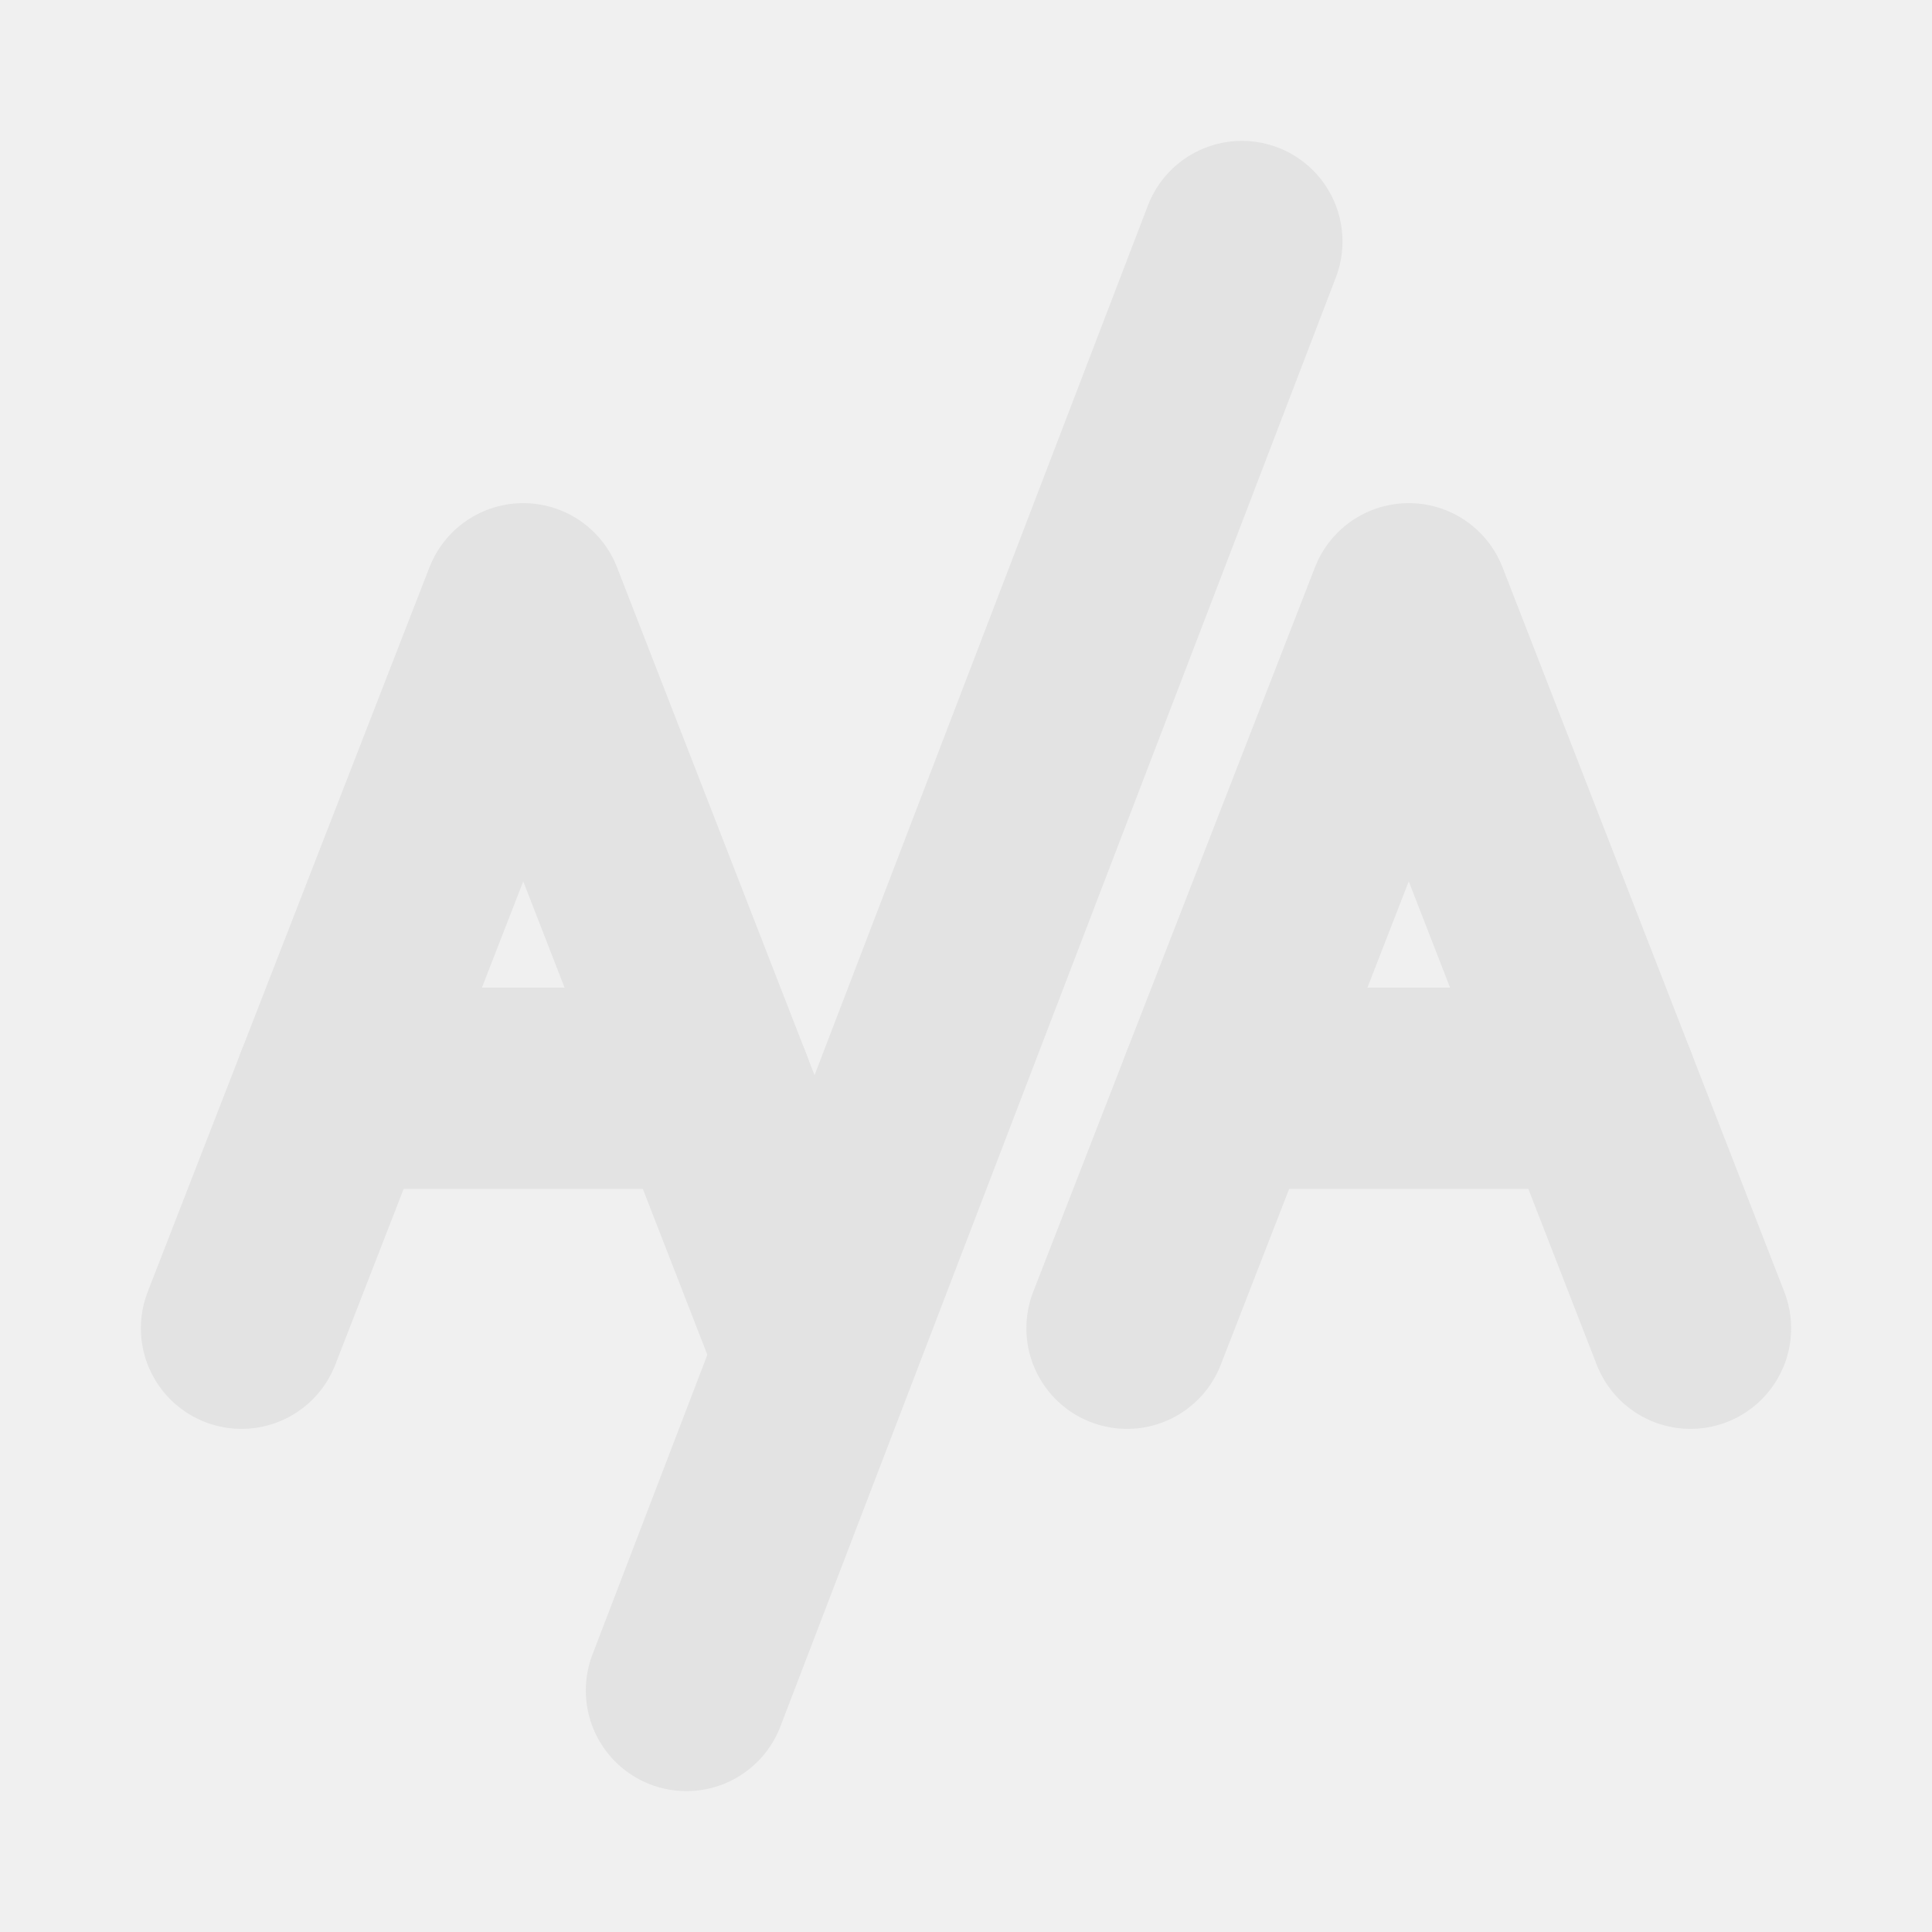
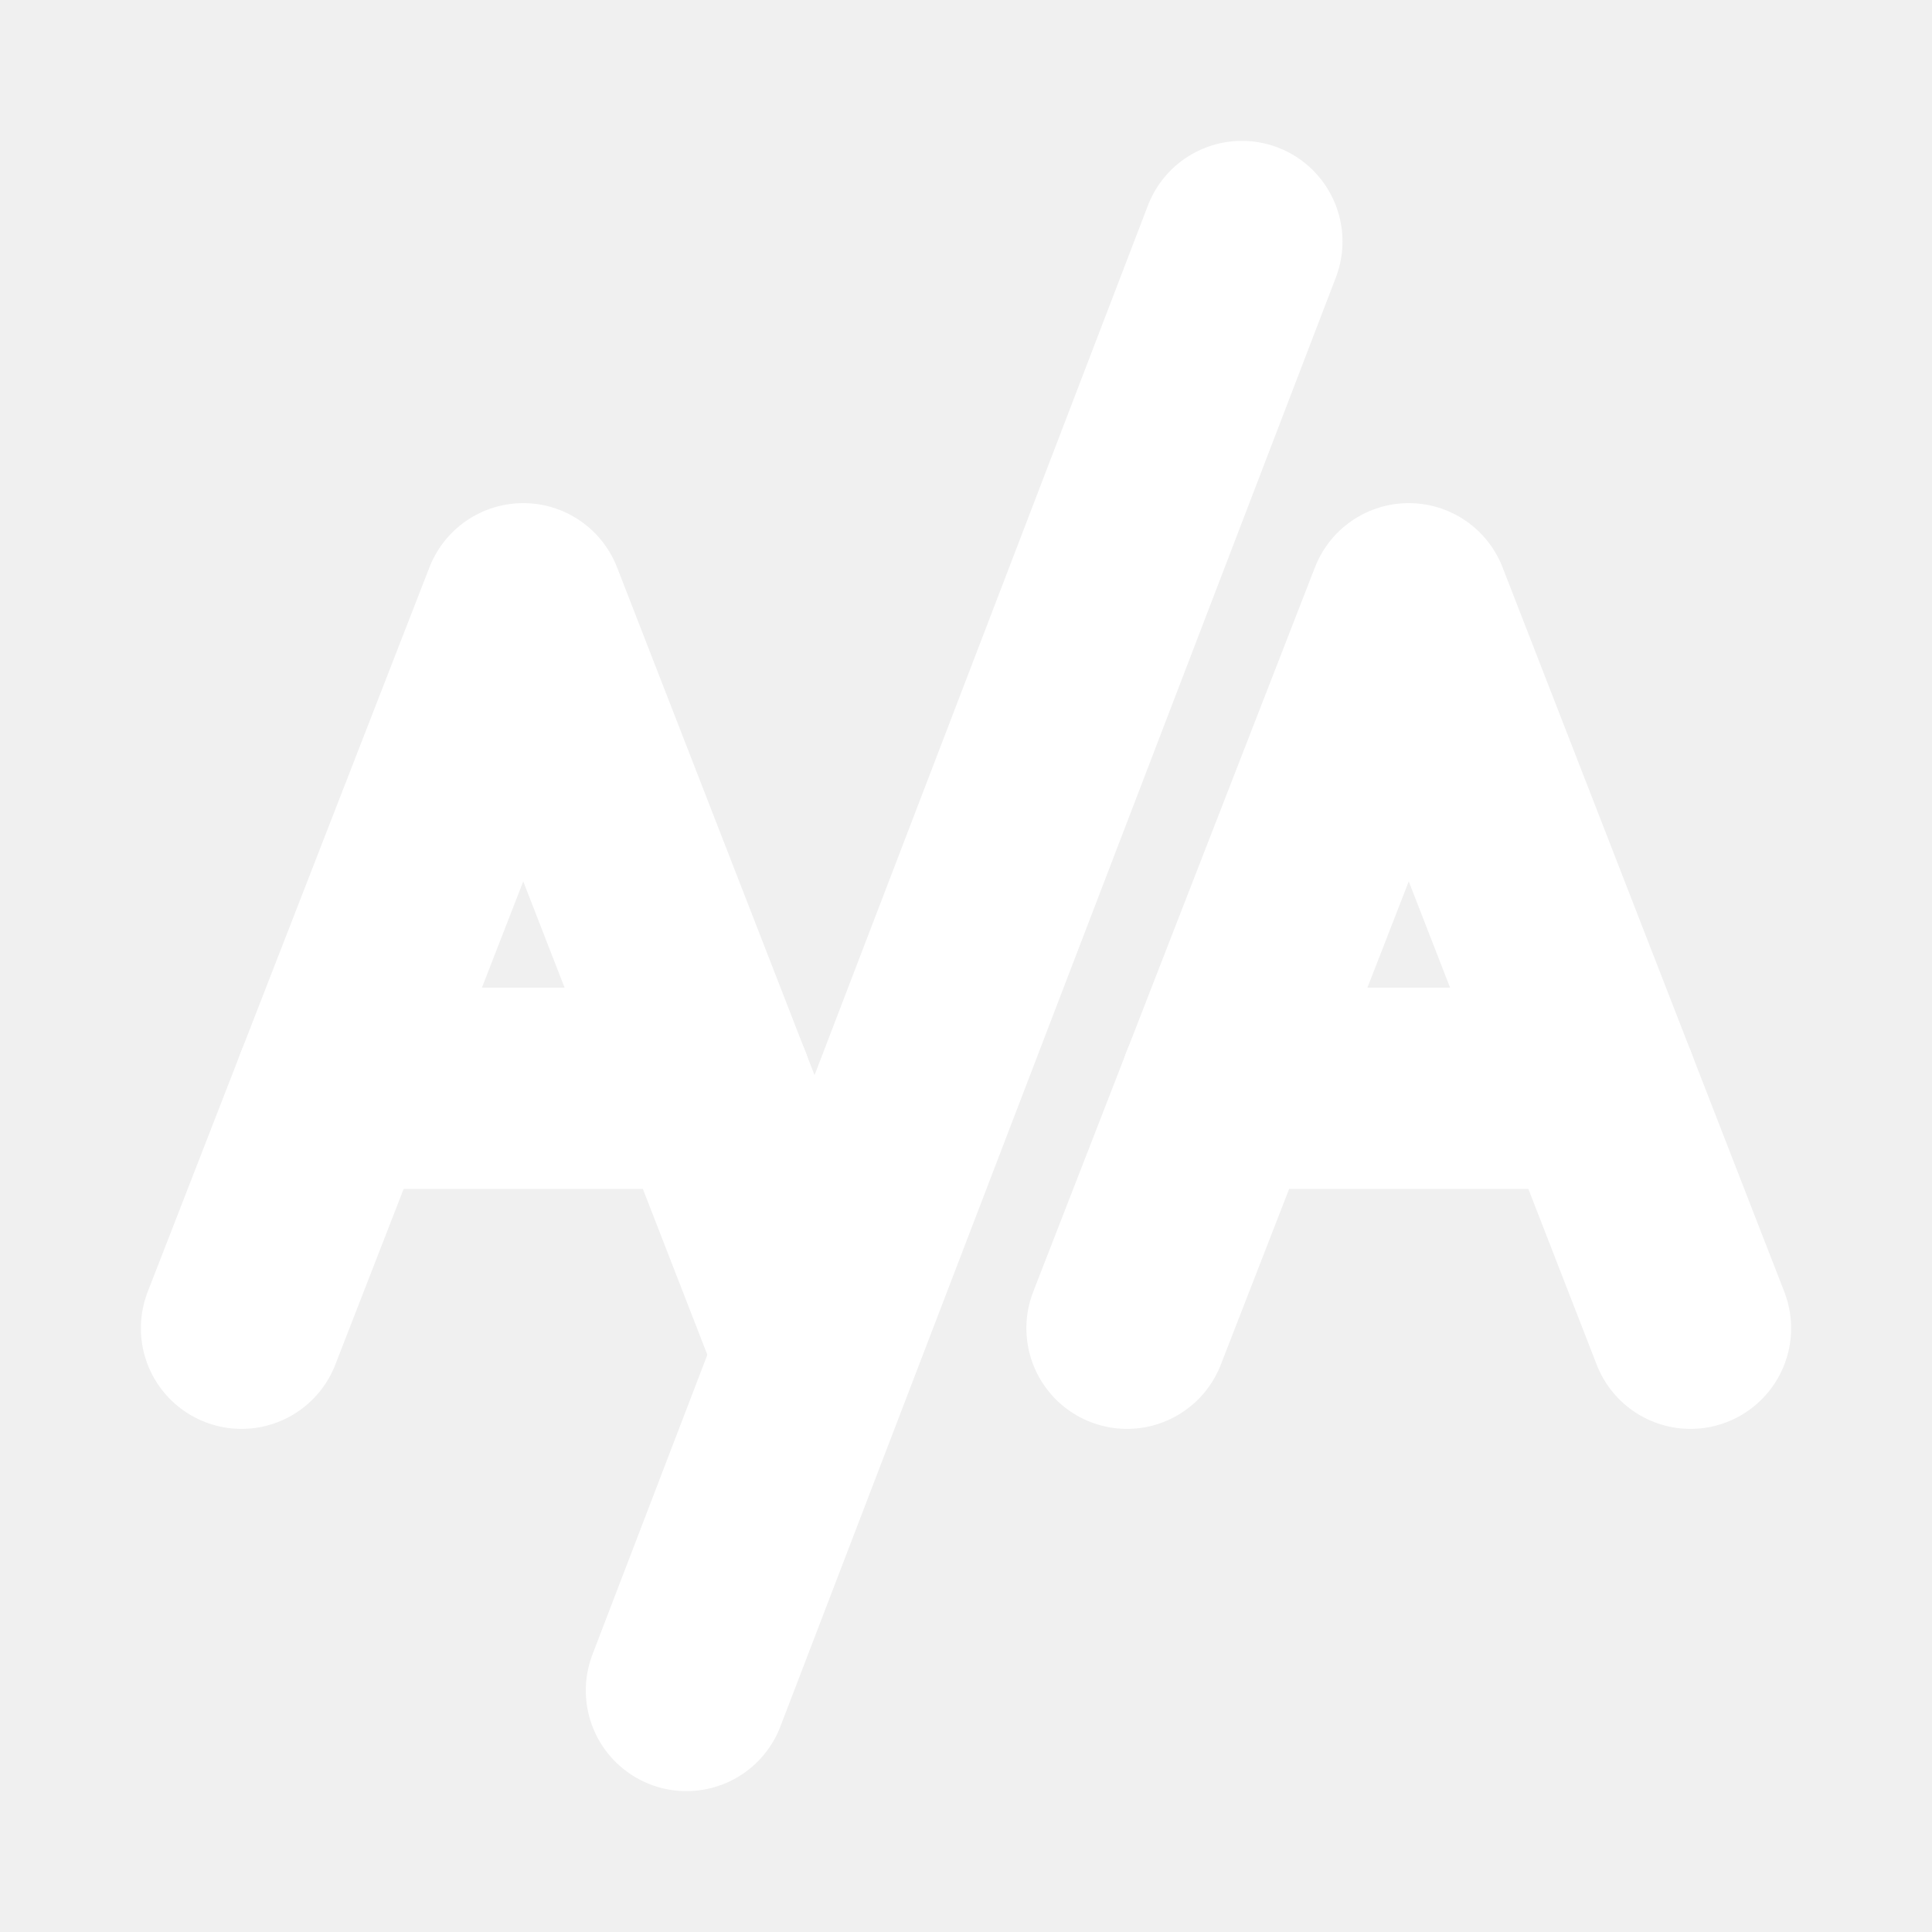
<svg xmlns="http://www.w3.org/2000/svg" id="a" viewBox="0 0 24 24">
  <defs>
-     <style>.b{fill:none;stroke:#e3e3e3;stroke-linecap:round;stroke-linejoin:round;stroke-width:2.5px;}</style>
+     <style>.b{fill:none;stroke:#fff;stroke-linecap:round;stroke-linejoin:round;stroke-width:2.5px;}</style>
  </defs>
  <line class="b" x1="19.841" y1="13.519" x2="15.159" y2="13.519" />
  <polyline class="b" points="14 16.5 17.5 7.5 21 16.5" />
  <line class="b" x1="8.841" y1="13.519" x2="4.159" y2="13.519" />
  <polyline class="b" points="3 16.5 6.5 7.5 10 16.5" />
  <line class="b" x1="15.427" y1="3" x2="8.527" y2="21" />
</svg>
